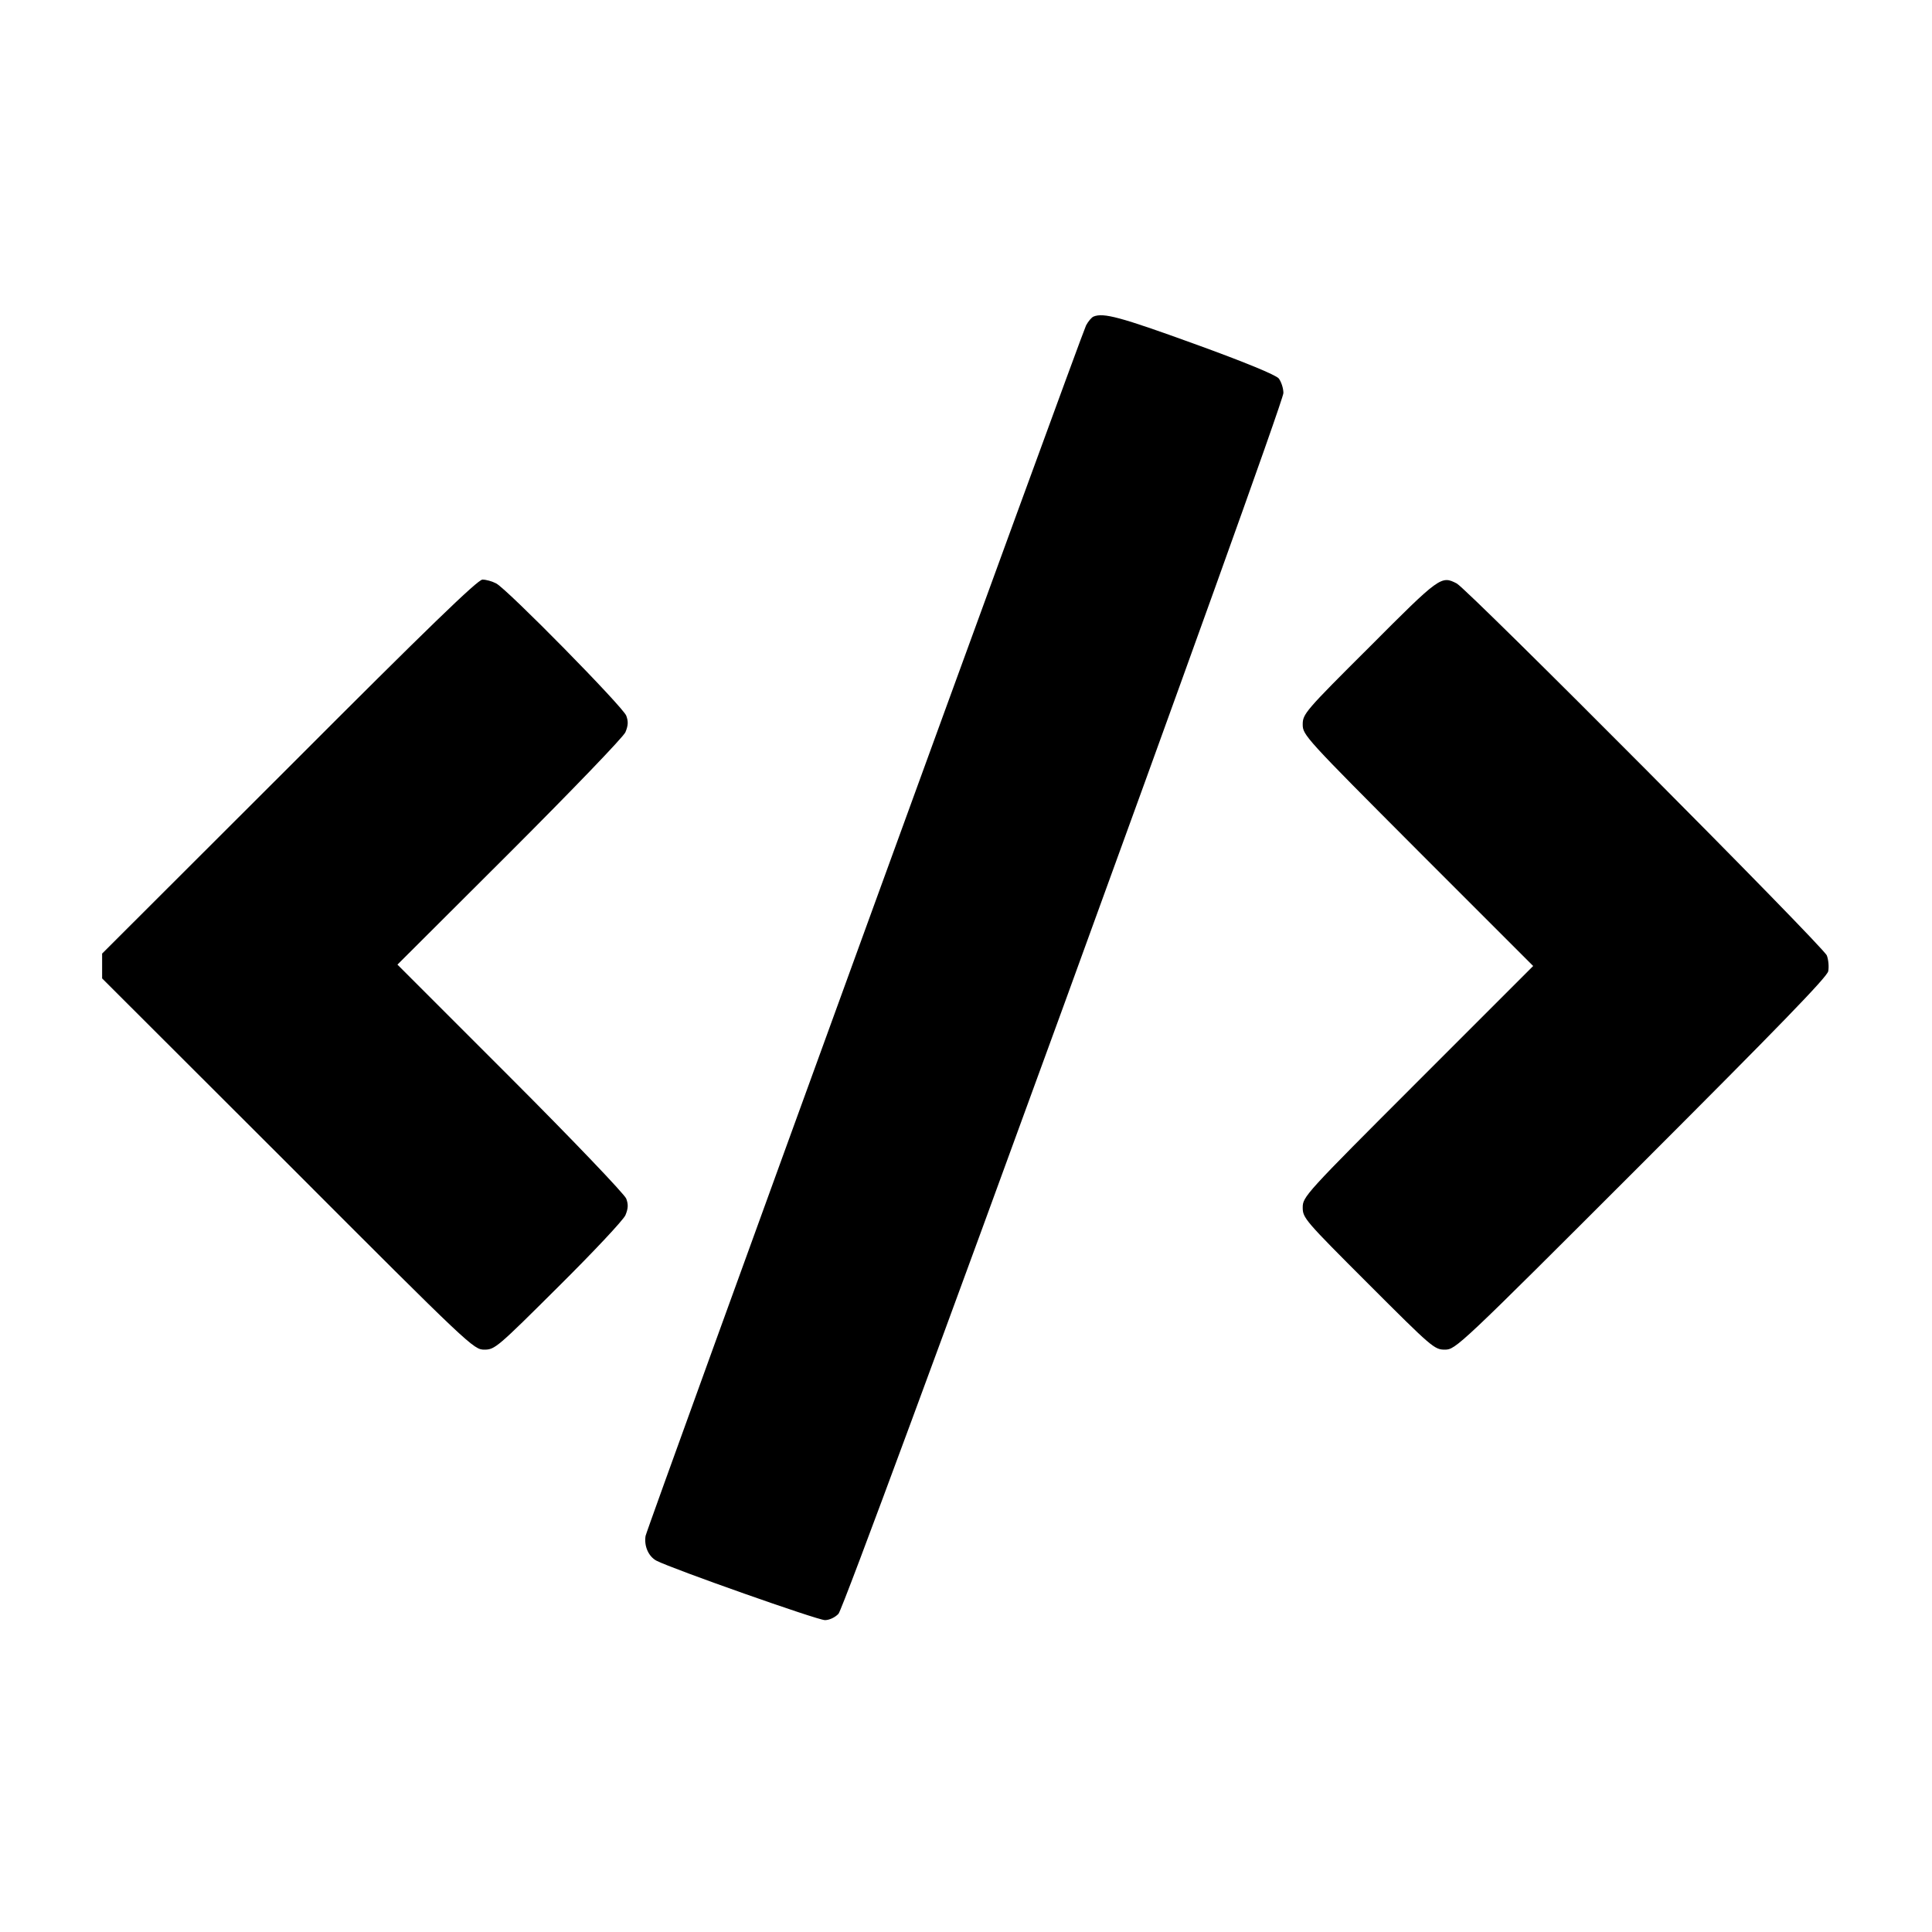
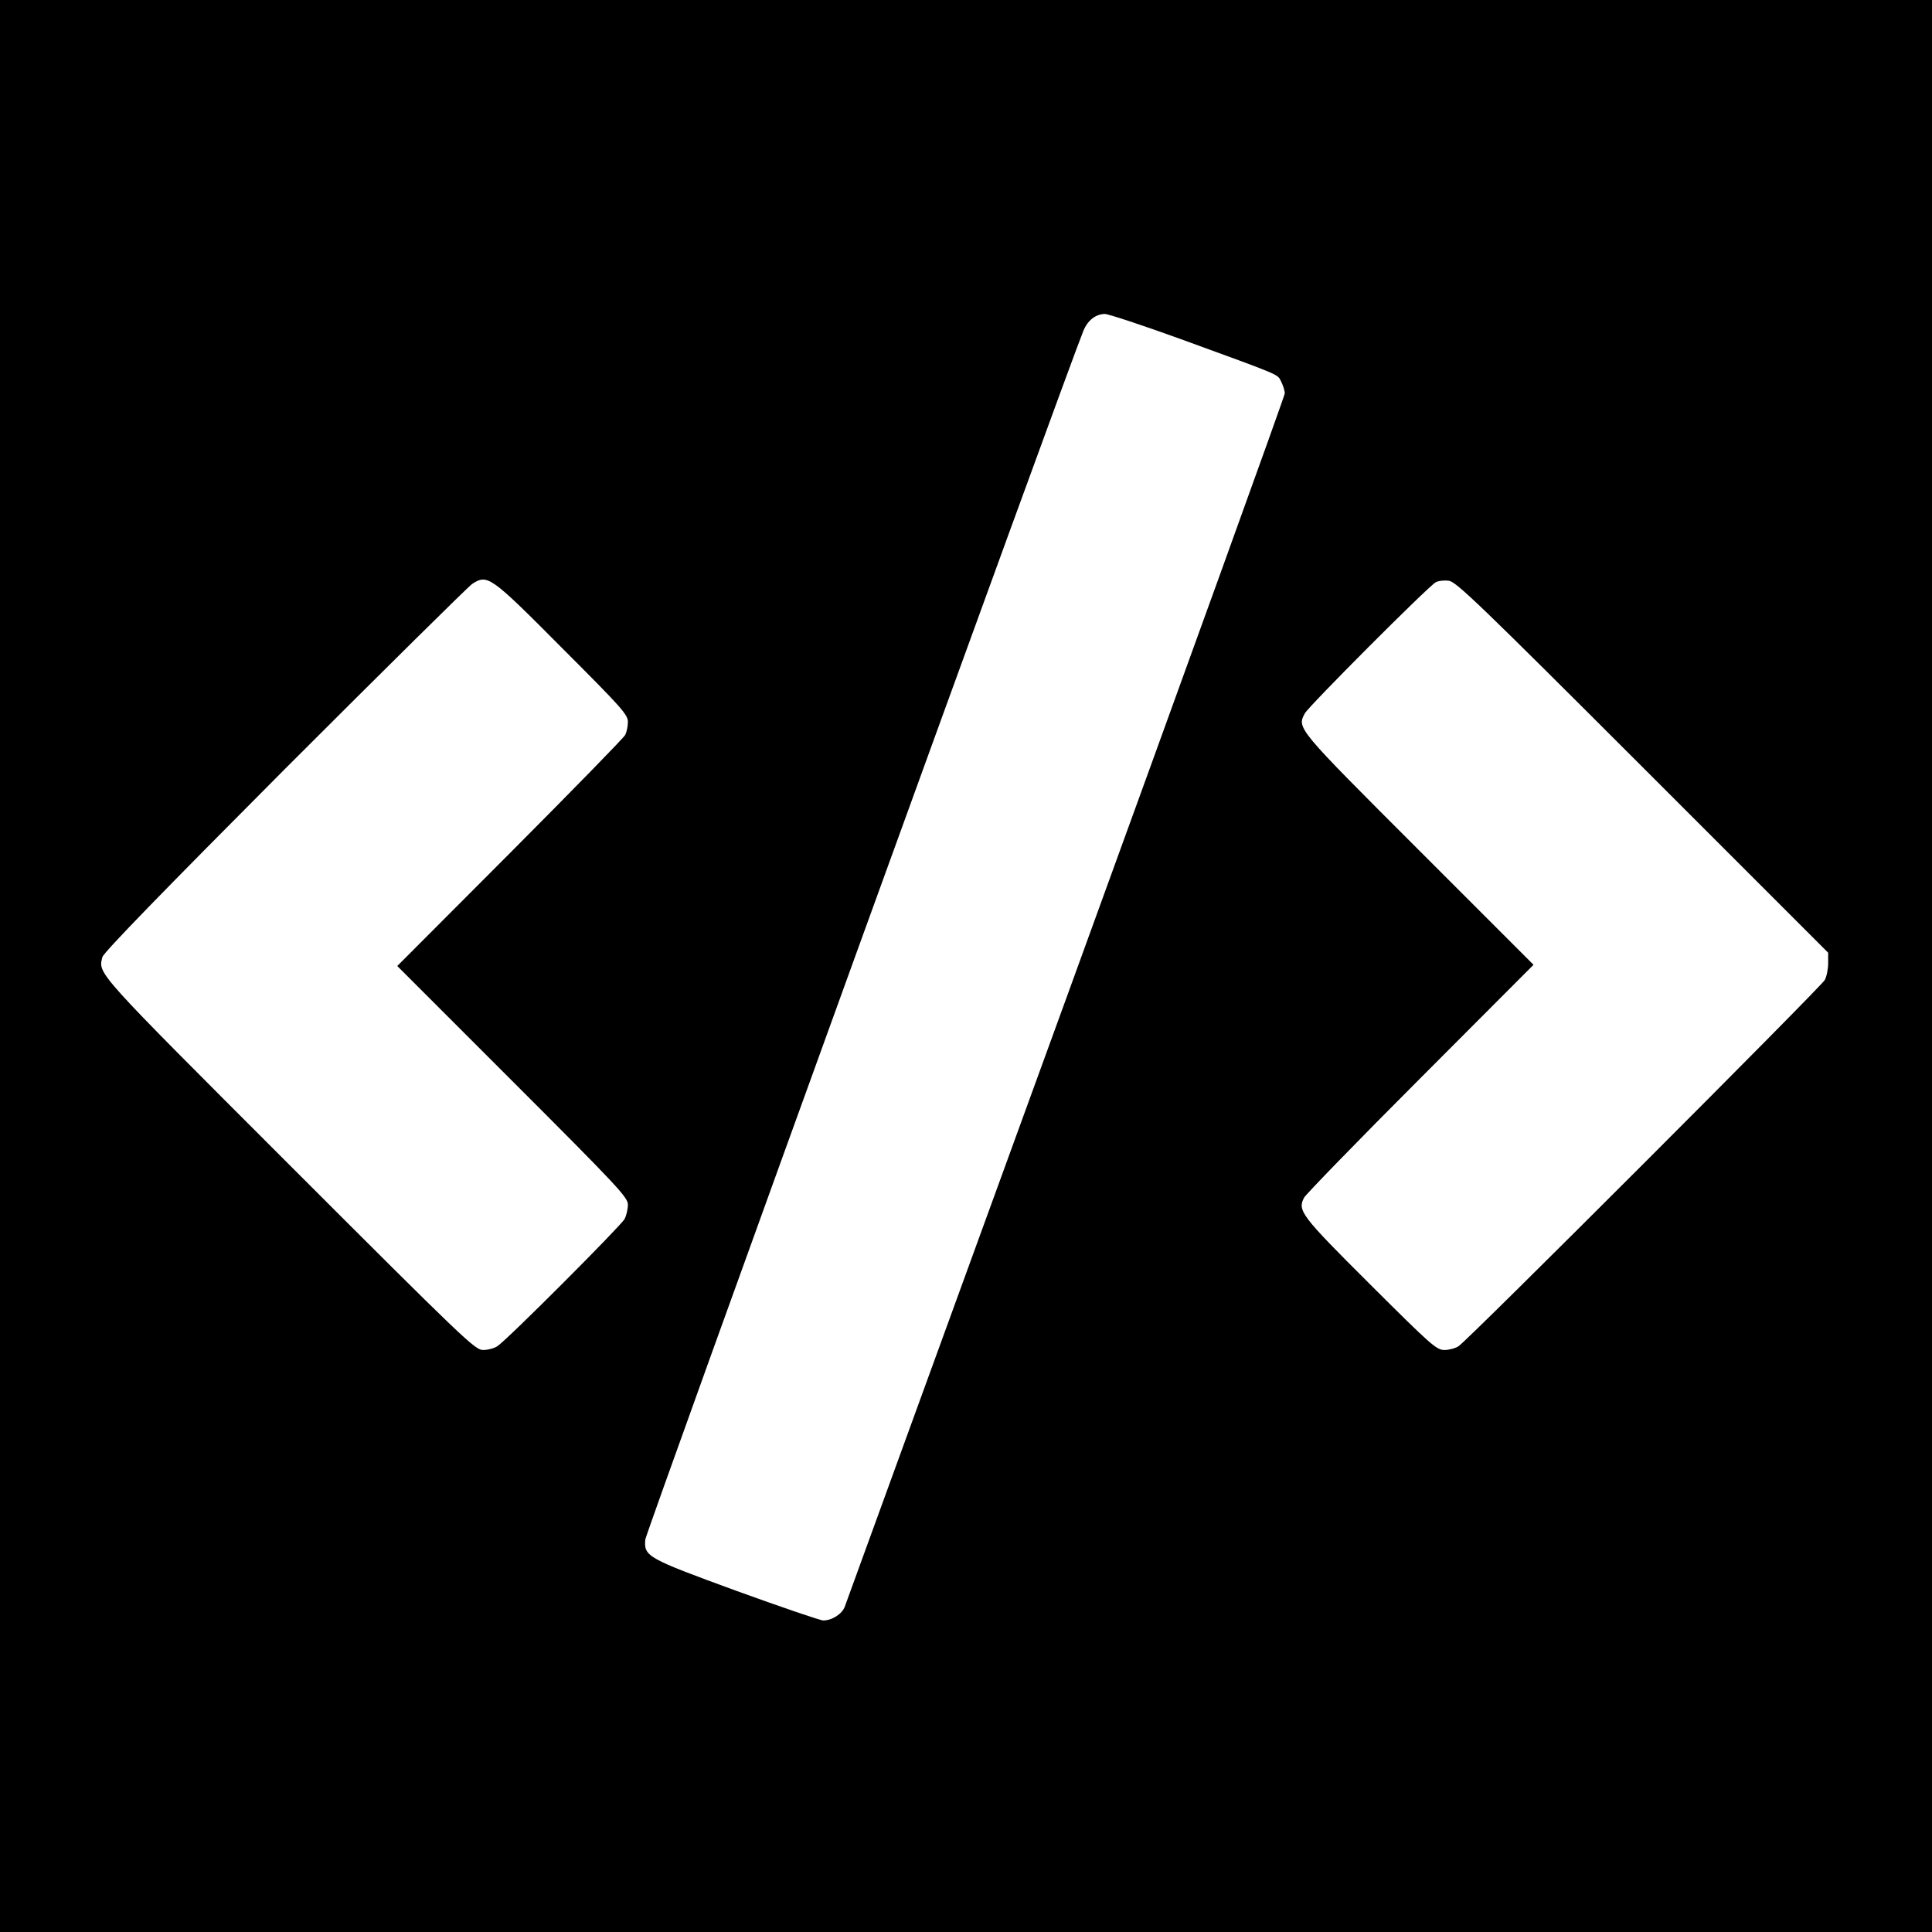
- <svg xmlns="http://www.w3.org/2000/svg" version="1.0" width="700pt" height="700pt" viewBox="0 0 700 700" preserveAspectRatio="xMidYMid meet">
-   <g transform="translate(0,700) scale(0.1,-0.1)" fill="#000000" stroke="none">
-     <path d="M3962 5853 c-7 -3 -19 -17 -27 -32 -18 -36 -1592 -4361 -1596 -4386 -6 -37 11 -75 40 -90 59 -30 583 -215 610 -215 16 0 37 10 49 23 28 29 1612 4377 1612 4423 0 18 -8 41 -17 53 -12 13 -120 58 -308 126 -265 96 -327 113 -363 98z" />
-     <path d="M1048 4222 l-678 -677 0 -45 0 -45 673 -672 c662 -663 673 -673 712 -673 38 0 47 8 268 228 126 125 235 241 243 259 10 24 11 39 3 60 -5 15 -194 213 -419 438 l-410 410 406 405 c226 226 412 419 420 437 10 24 11 39 3 60 -12 32 -430 457 -471 479 -15 8 -37 14 -50 14 -17 0 -198 -175 -700 -678z" />
-     <path d="M4963 4657 c-235 -234 -243 -244 -243 -282 0 -38 9 -48 417 -457 l418 -418 -418 -418 c-408 -408 -417 -418 -417 -457 0 -38 8 -47 238 -277 230 -230 239 -238 277 -238 39 0 50 10 711 671 494 494 674 679 678 700 3 16 1 41 -5 57 -11 31 -1300 1326 -1341 1348 -56 29 -61 26 -315 -229z" />
+ <svg xmlns="http://www.w3.org/2000/svg" version="1.0" width="800pt" height="800pt" viewBox="0 0 800 800" preserveAspectRatio="xMidYMid meet">
+   <g transform="translate(0,800) scale(0.1,-0.1)" fill="#000000" stroke="none">
+     <path d="M0 4000 l0 -4000 4000 0 4000 0 0 4000 0 4000 -4000 0 -4000 0 0 -4000z m4889 2596 c425 -155 399 -144 416 -176 8 -16 15 -38 15 -49 0 -10 -408 -1139 -906 -2508 -498 -1368 -911 -2501 -916 -2516 -11 -30 -53 -57 -89 -57 -12 0 -173 55 -358 122 -372 136 -385 143 -379 213 3 31 1747 4842 1814 5005 18 44 51 69 88 70 16 0 157 -47 315 -104z m-2562 -1279 c246 -246 273 -276 273 -306 0 -18 -5 -42 -11 -54 -6 -12 -221 -232 -477 -489 l-467 -468 478 -478 c435 -435 477 -480 477 -510 0 -18 -6 -45 -14 -60 -16 -29 -485 -499 -526 -526 -13 -9 -40 -16 -60 -16 -33 0 -77 42 -802 767 -811 811 -791 789 -774 860 5 19 247 268 754 777 411 411 761 757 777 768 64 41 74 35 372 -265z m4475 -494 l768 -768 0 -43 c0 -24 -6 -55 -14 -70 -16 -29 -1475 -1489 -1516 -1516 -13 -9 -40 -16 -59 -16 -33 0 -55 20 -308 272 -287 286 -301 305 -273 359 7 13 223 236 481 494 l469 470 -475 475 c-507 507 -505 504 -472 566 17 31 509 524 542 543 11 6 36 9 55 6 30 -4 130 -100 802 -772z" />
  </g>
</svg>
